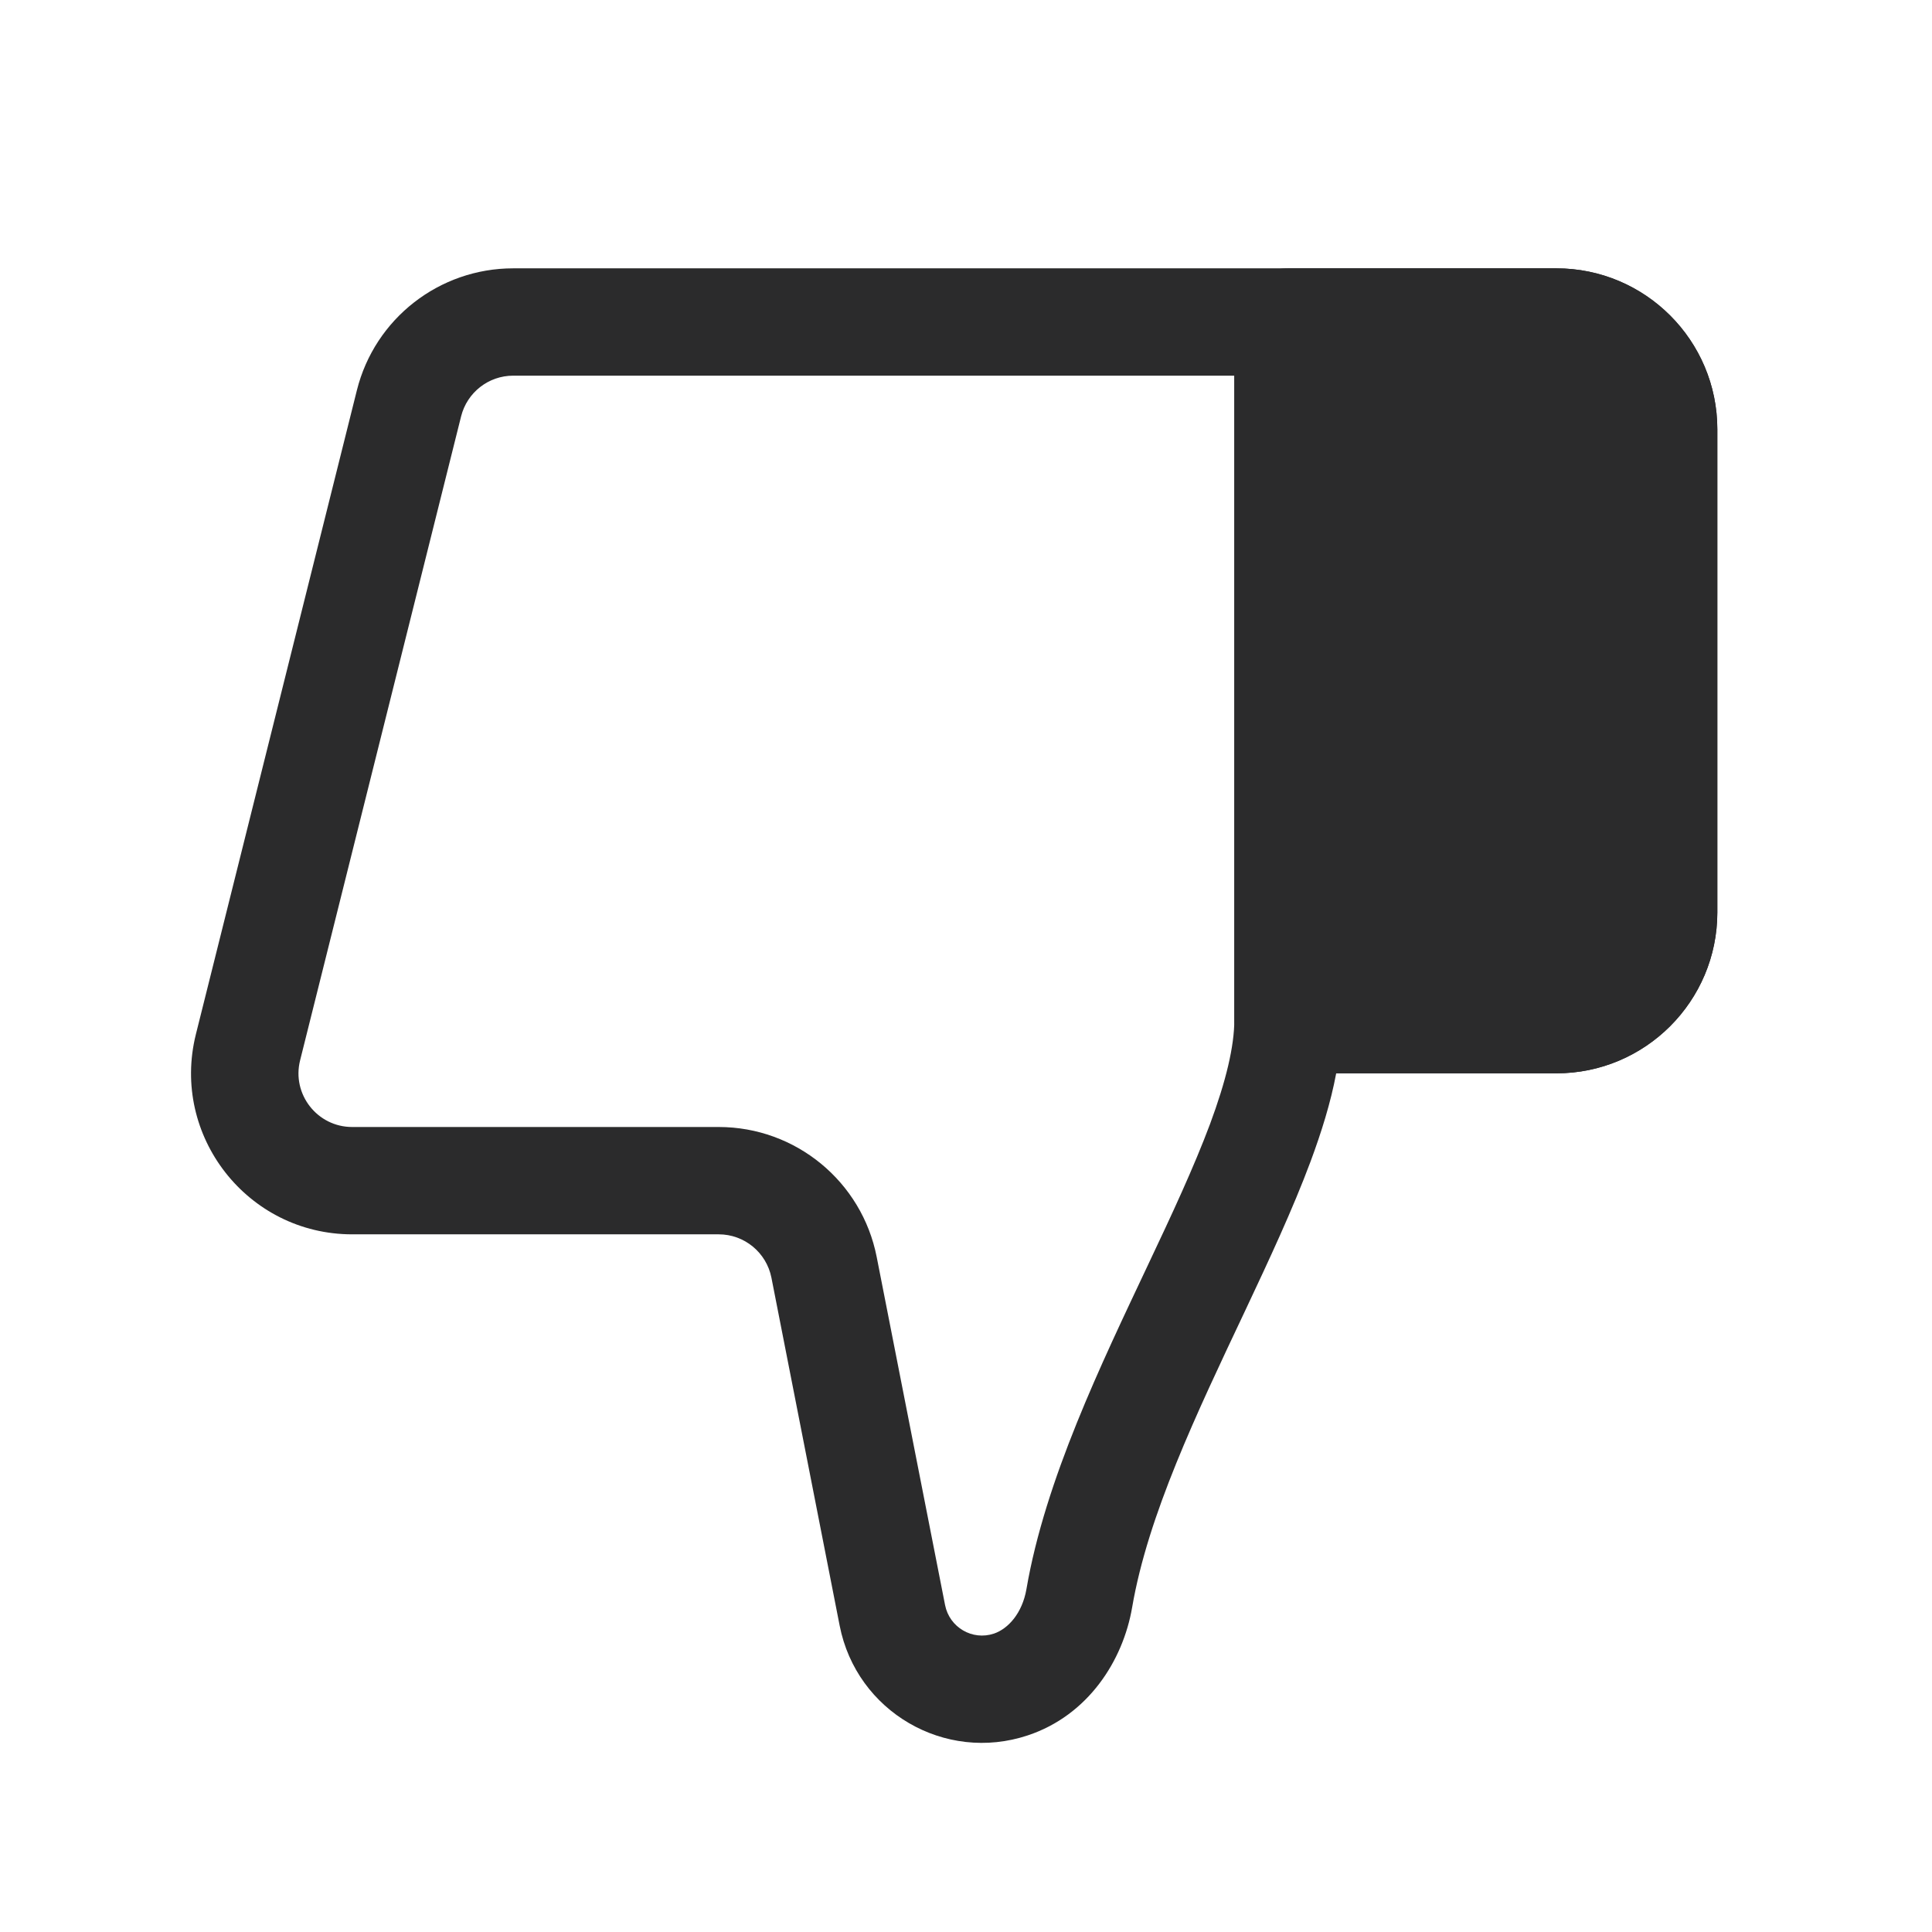
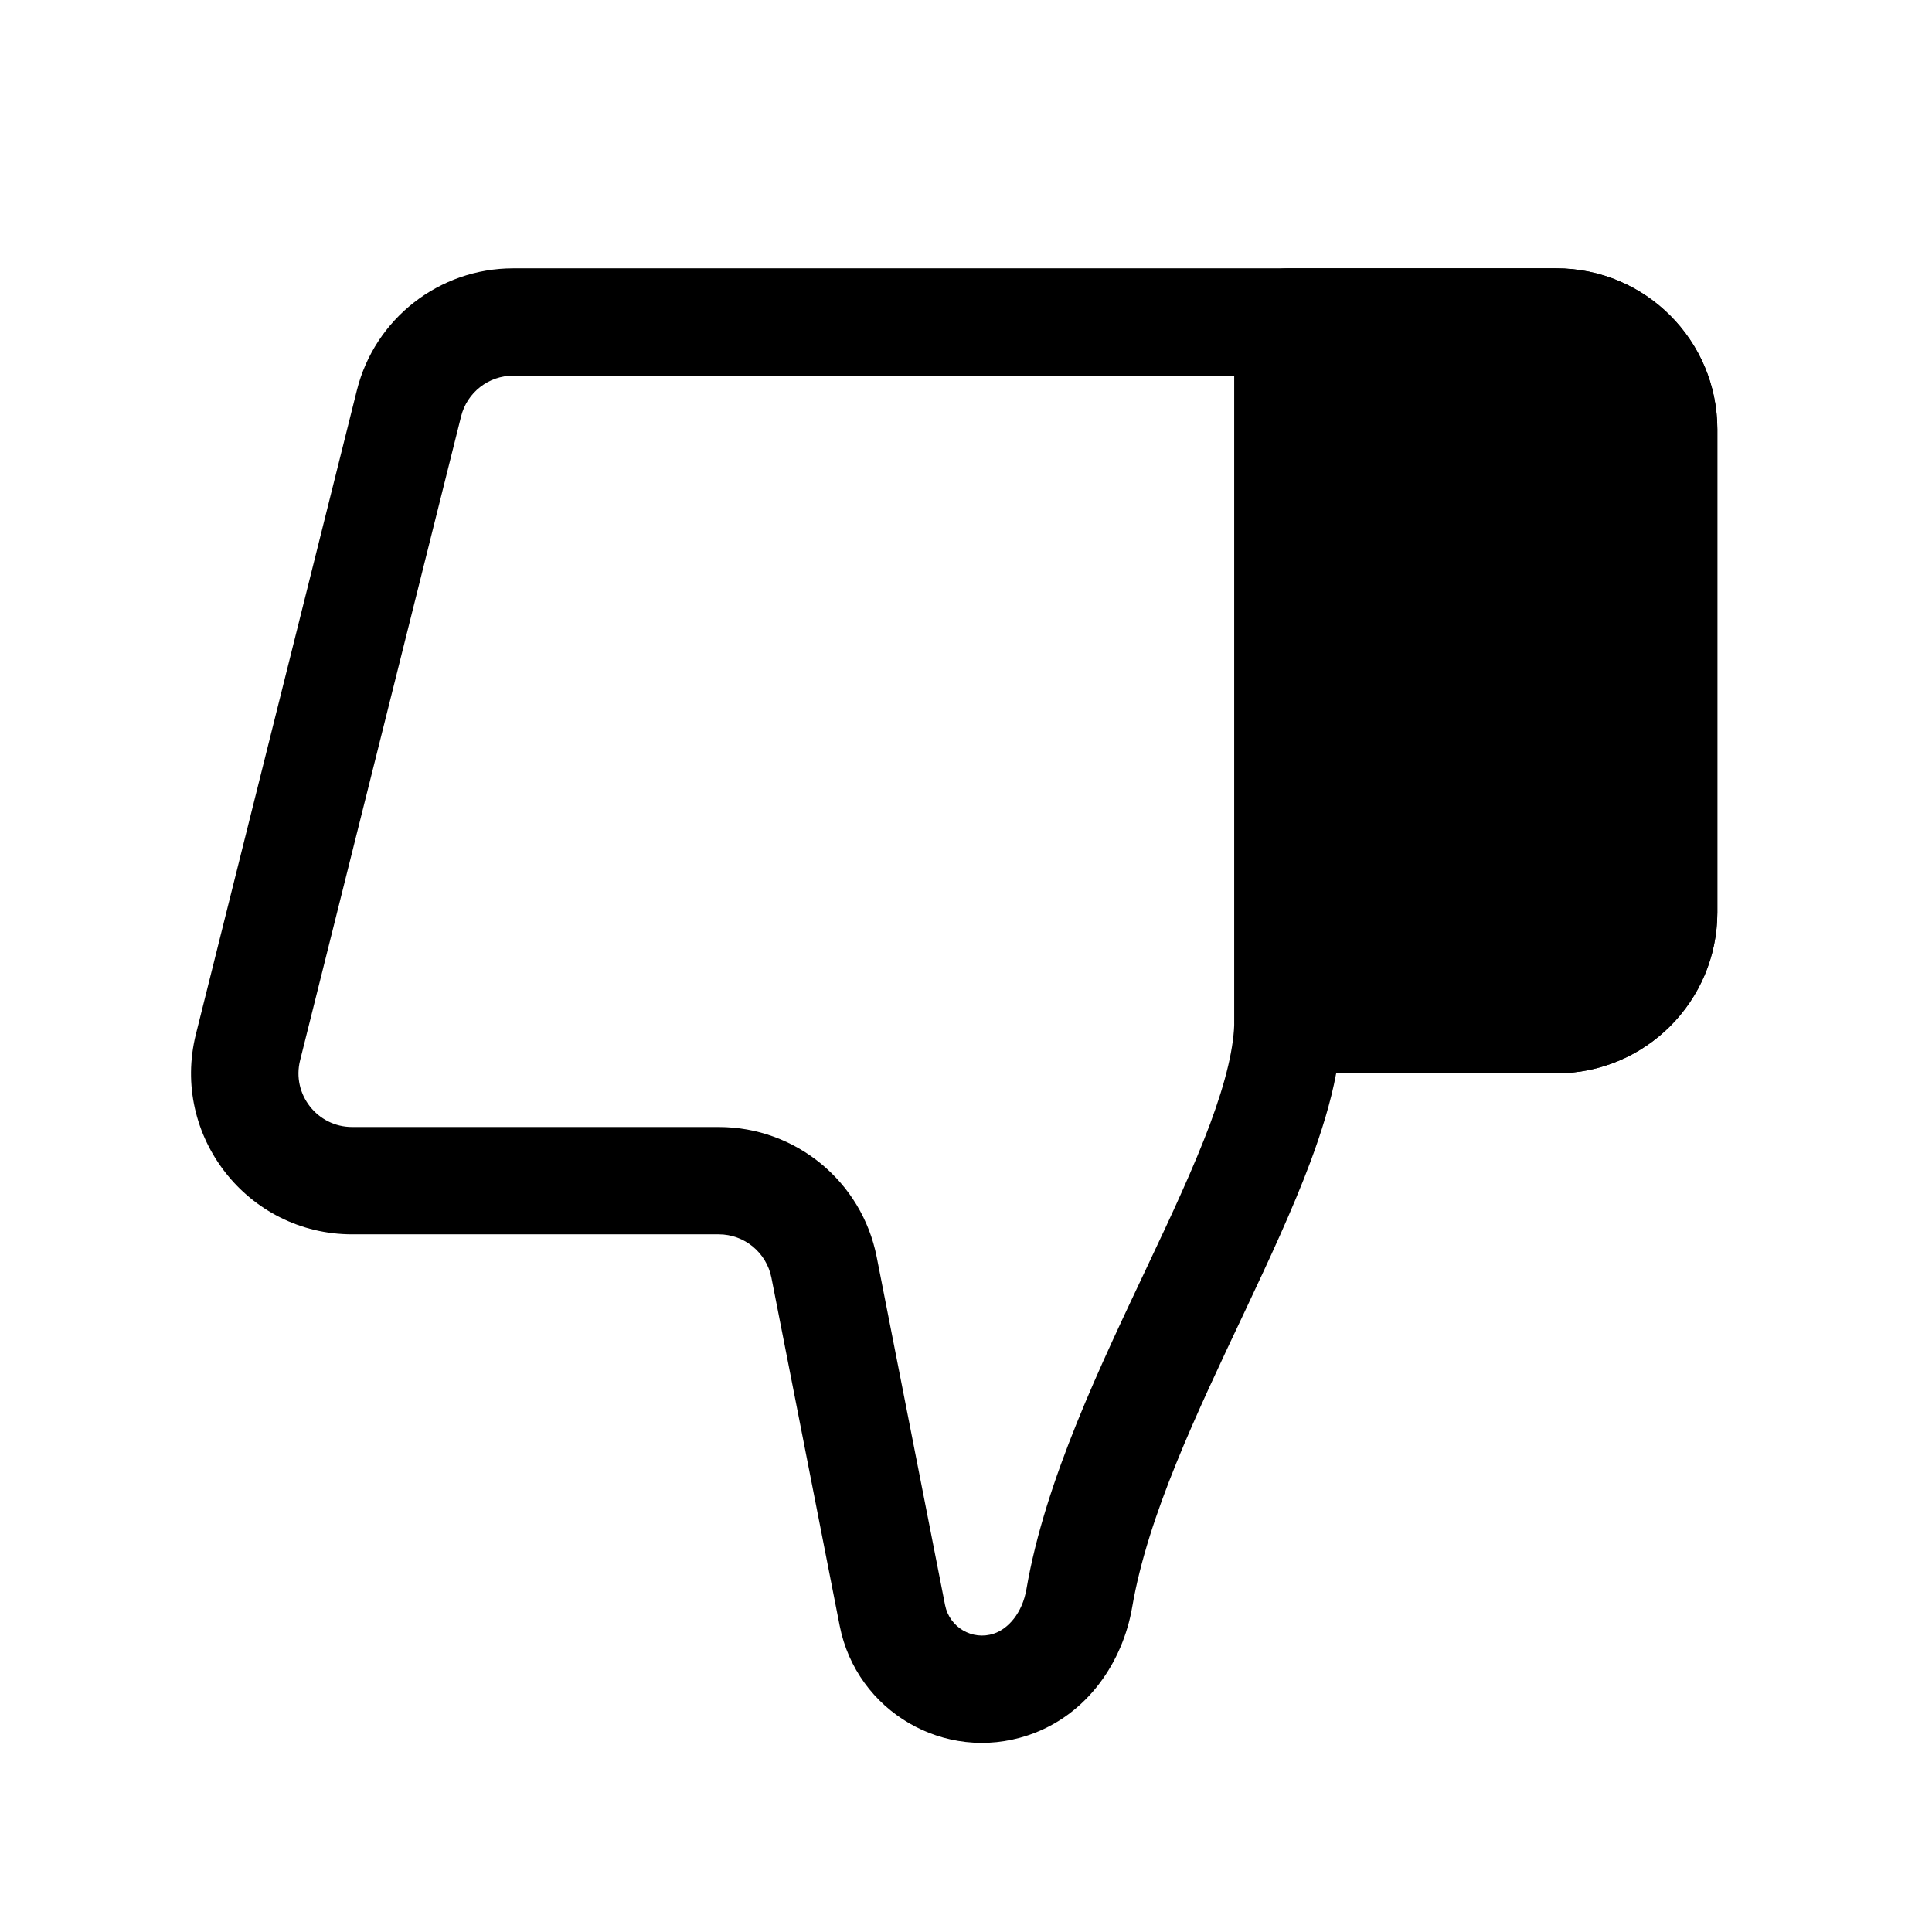
<svg xmlns="http://www.w3.org/2000/svg" width="18" height="18" viewBox="0 0 18 18" fill="none">
-   <path d="M12 3L12 9.5L14.5 9.5C15.052 9.5 15.5 9.052 15.5 8.5L15.5 4C15.5 3.448 15.052 3 14.5 3L12 3Z" fill="#2B2B2C" />
-   <path d="M12 10C11.724 10 11.5 9.776 11.5 9.5L11.5 3C11.5 2.724 11.724 2.5 12 2.5L14.5 2.5C15.328 2.5 16 3.172 16 4L16 8.5C16 9.328 15.328 10 14.5 10L12 10ZM15 4C15 3.724 14.776 3.5 14.5 3.5L12.5 3.5L12.5 9L14.5 9C14.776 9 15 8.776 15 8.5L15 4Z" fill="#2B2B2C" />
-   <path d="M9.576 16.168C8.803 16.426 7.98 15.946 7.823 15.146L7.187 11.903C7.14 11.669 6.935 11.5 6.696 11.5L3.281 11.5C2.306 11.5 1.589 10.582 1.825 9.636L3.325 3.636C3.492 2.968 4.093 2.5 4.781 2.5L14.5 2.5C15.329 2.5 16 3.172 16 4L16 8.5C16 9.328 15.329 10 14.5 10L12.449 10C12.398 10.273 12.311 10.55 12.21 10.822C12.044 11.267 11.822 11.742 11.601 12.211C11.145 13.176 10.695 14.118 10.548 14.975C10.463 15.472 10.138 15.981 9.576 16.168ZM9.26 15.22C9.393 15.175 9.524 15.03 9.563 14.806C9.738 13.785 10.261 12.707 10.696 11.784C10.921 11.309 11.124 10.872 11.273 10.474C11.423 10.07 11.5 9.748 11.5 9.5L11.5 3.5L4.781 3.5C4.552 3.5 4.352 3.656 4.296 3.879L2.796 9.879C2.717 10.194 2.956 10.5 3.281 10.5L6.696 10.5C7.413 10.5 8.03 11.008 8.168 11.711L8.805 14.954C8.846 15.162 9.059 15.287 9.26 15.22ZM15 4C15 3.724 14.776 3.5 14.5 3.5L12.5 3.5L12.5 9L14.5 9C14.776 9 15 8.776 15 8.5L15 4Z" fill="#2B2B2C" />
+   <path d="M12 3L12 9.5L14.5 9.5C15.052 9.5 15.5 9.052 15.5 8.5L15.5 4C15.5 3.448 15.052 3 14.5 3L12 3Z" fill="currentColor" />
+   <path d="M12 10C11.724 10 11.5 9.776 11.5 9.5L11.5 3C11.5 2.724 11.724 2.5 12 2.5L14.5 2.5C15.328 2.5 16 3.172 16 4L16 8.5C16 9.328 15.328 10 14.5 10L12 10ZM15 4C15 3.724 14.776 3.5 14.5 3.5L12.5 3.5L12.5 9L14.5 9C14.776 9 15 8.776 15 8.5L15 4Z" fill="currentColor" />
+   <path d="M9.576 16.168C8.803 16.426 7.98 15.946 7.823 15.146L7.187 11.903C7.14 11.669 6.935 11.5 6.696 11.5L3.281 11.5C2.306 11.5 1.589 10.582 1.825 9.636L3.325 3.636C3.492 2.968 4.093 2.5 4.781 2.5L14.5 2.5C15.329 2.5 16 3.172 16 4L16 8.5C16 9.328 15.329 10 14.5 10L12.449 10C12.398 10.273 12.311 10.55 12.21 10.822C12.044 11.267 11.822 11.742 11.601 12.211C11.145 13.176 10.695 14.118 10.548 14.975C10.463 15.472 10.138 15.981 9.576 16.168ZM9.26 15.22C9.393 15.175 9.524 15.03 9.563 14.806C9.738 13.785 10.261 12.707 10.696 11.784C10.921 11.309 11.124 10.872 11.273 10.474C11.423 10.07 11.5 9.748 11.5 9.5L11.5 3.5L4.781 3.5C4.552 3.5 4.352 3.656 4.296 3.879L2.796 9.879C2.717 10.194 2.956 10.5 3.281 10.5L6.696 10.5C7.413 10.5 8.03 11.008 8.168 11.711L8.805 14.954C8.846 15.162 9.059 15.287 9.26 15.22ZM15 4C15 3.724 14.776 3.5 14.5 3.5L12.5 3.5L12.5 9L14.5 9C14.776 9 15 8.776 15 8.5L15 4Z" fill="currentColor" />
</svg>
